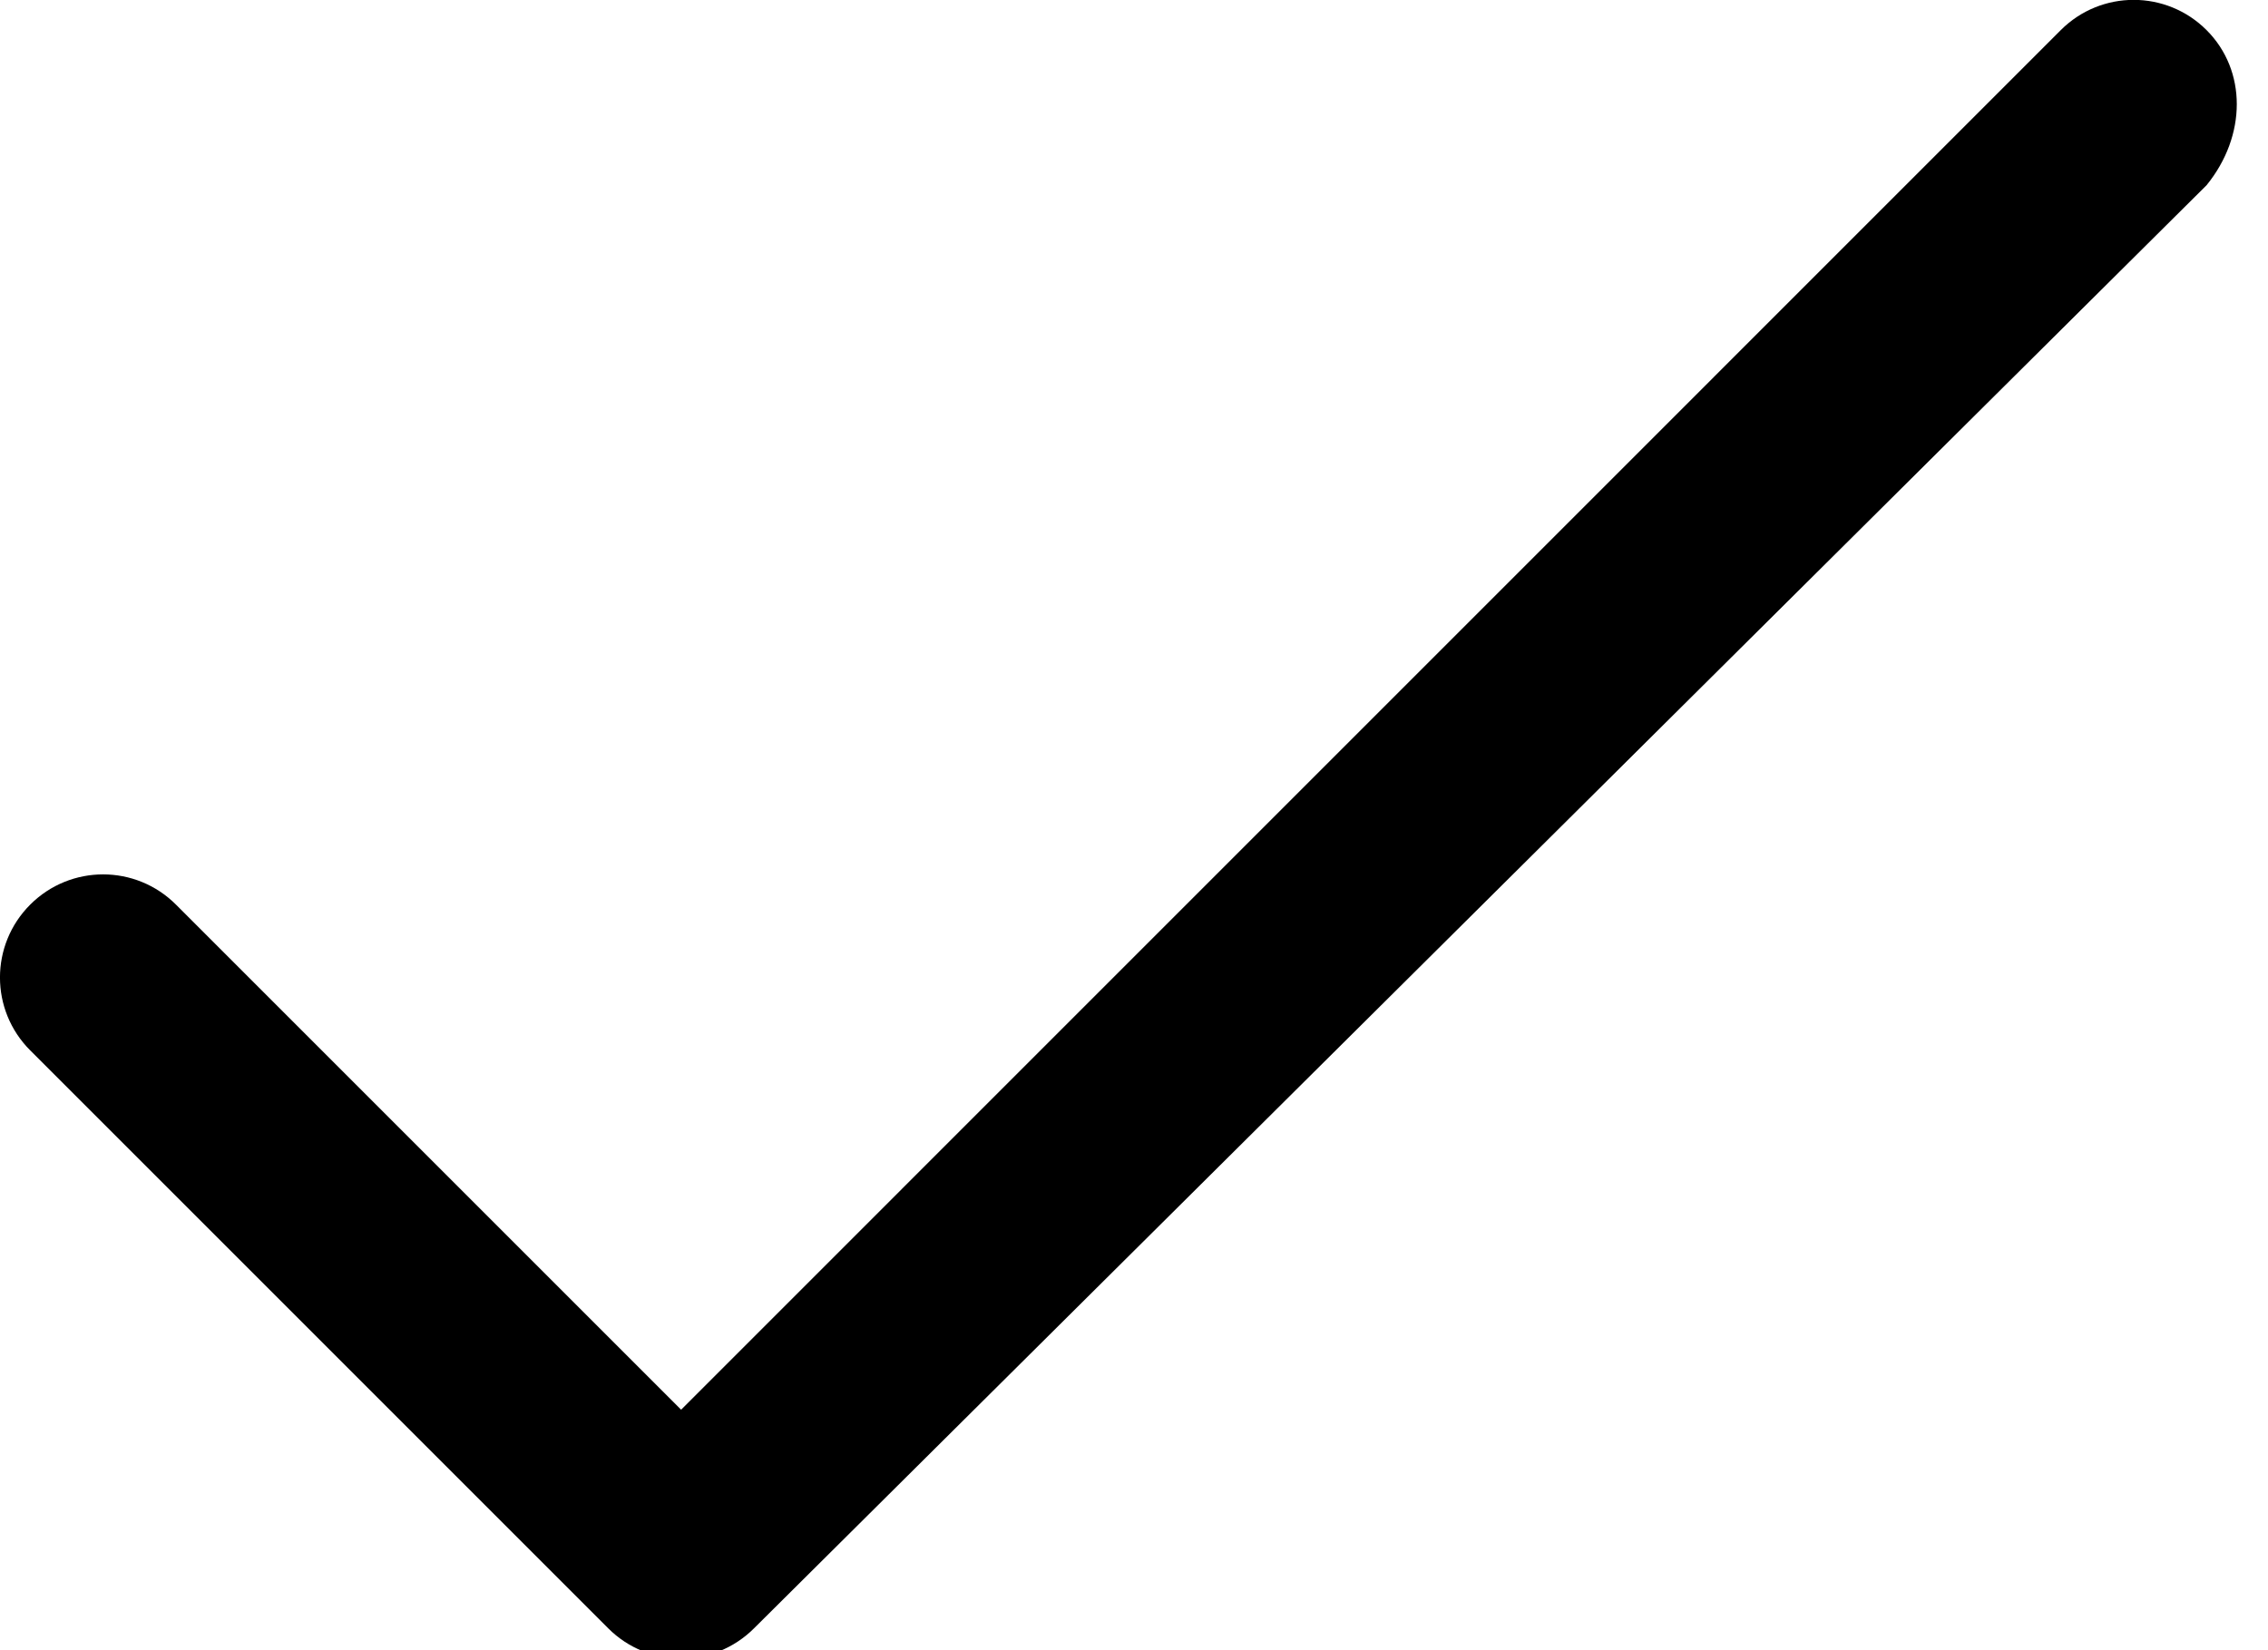
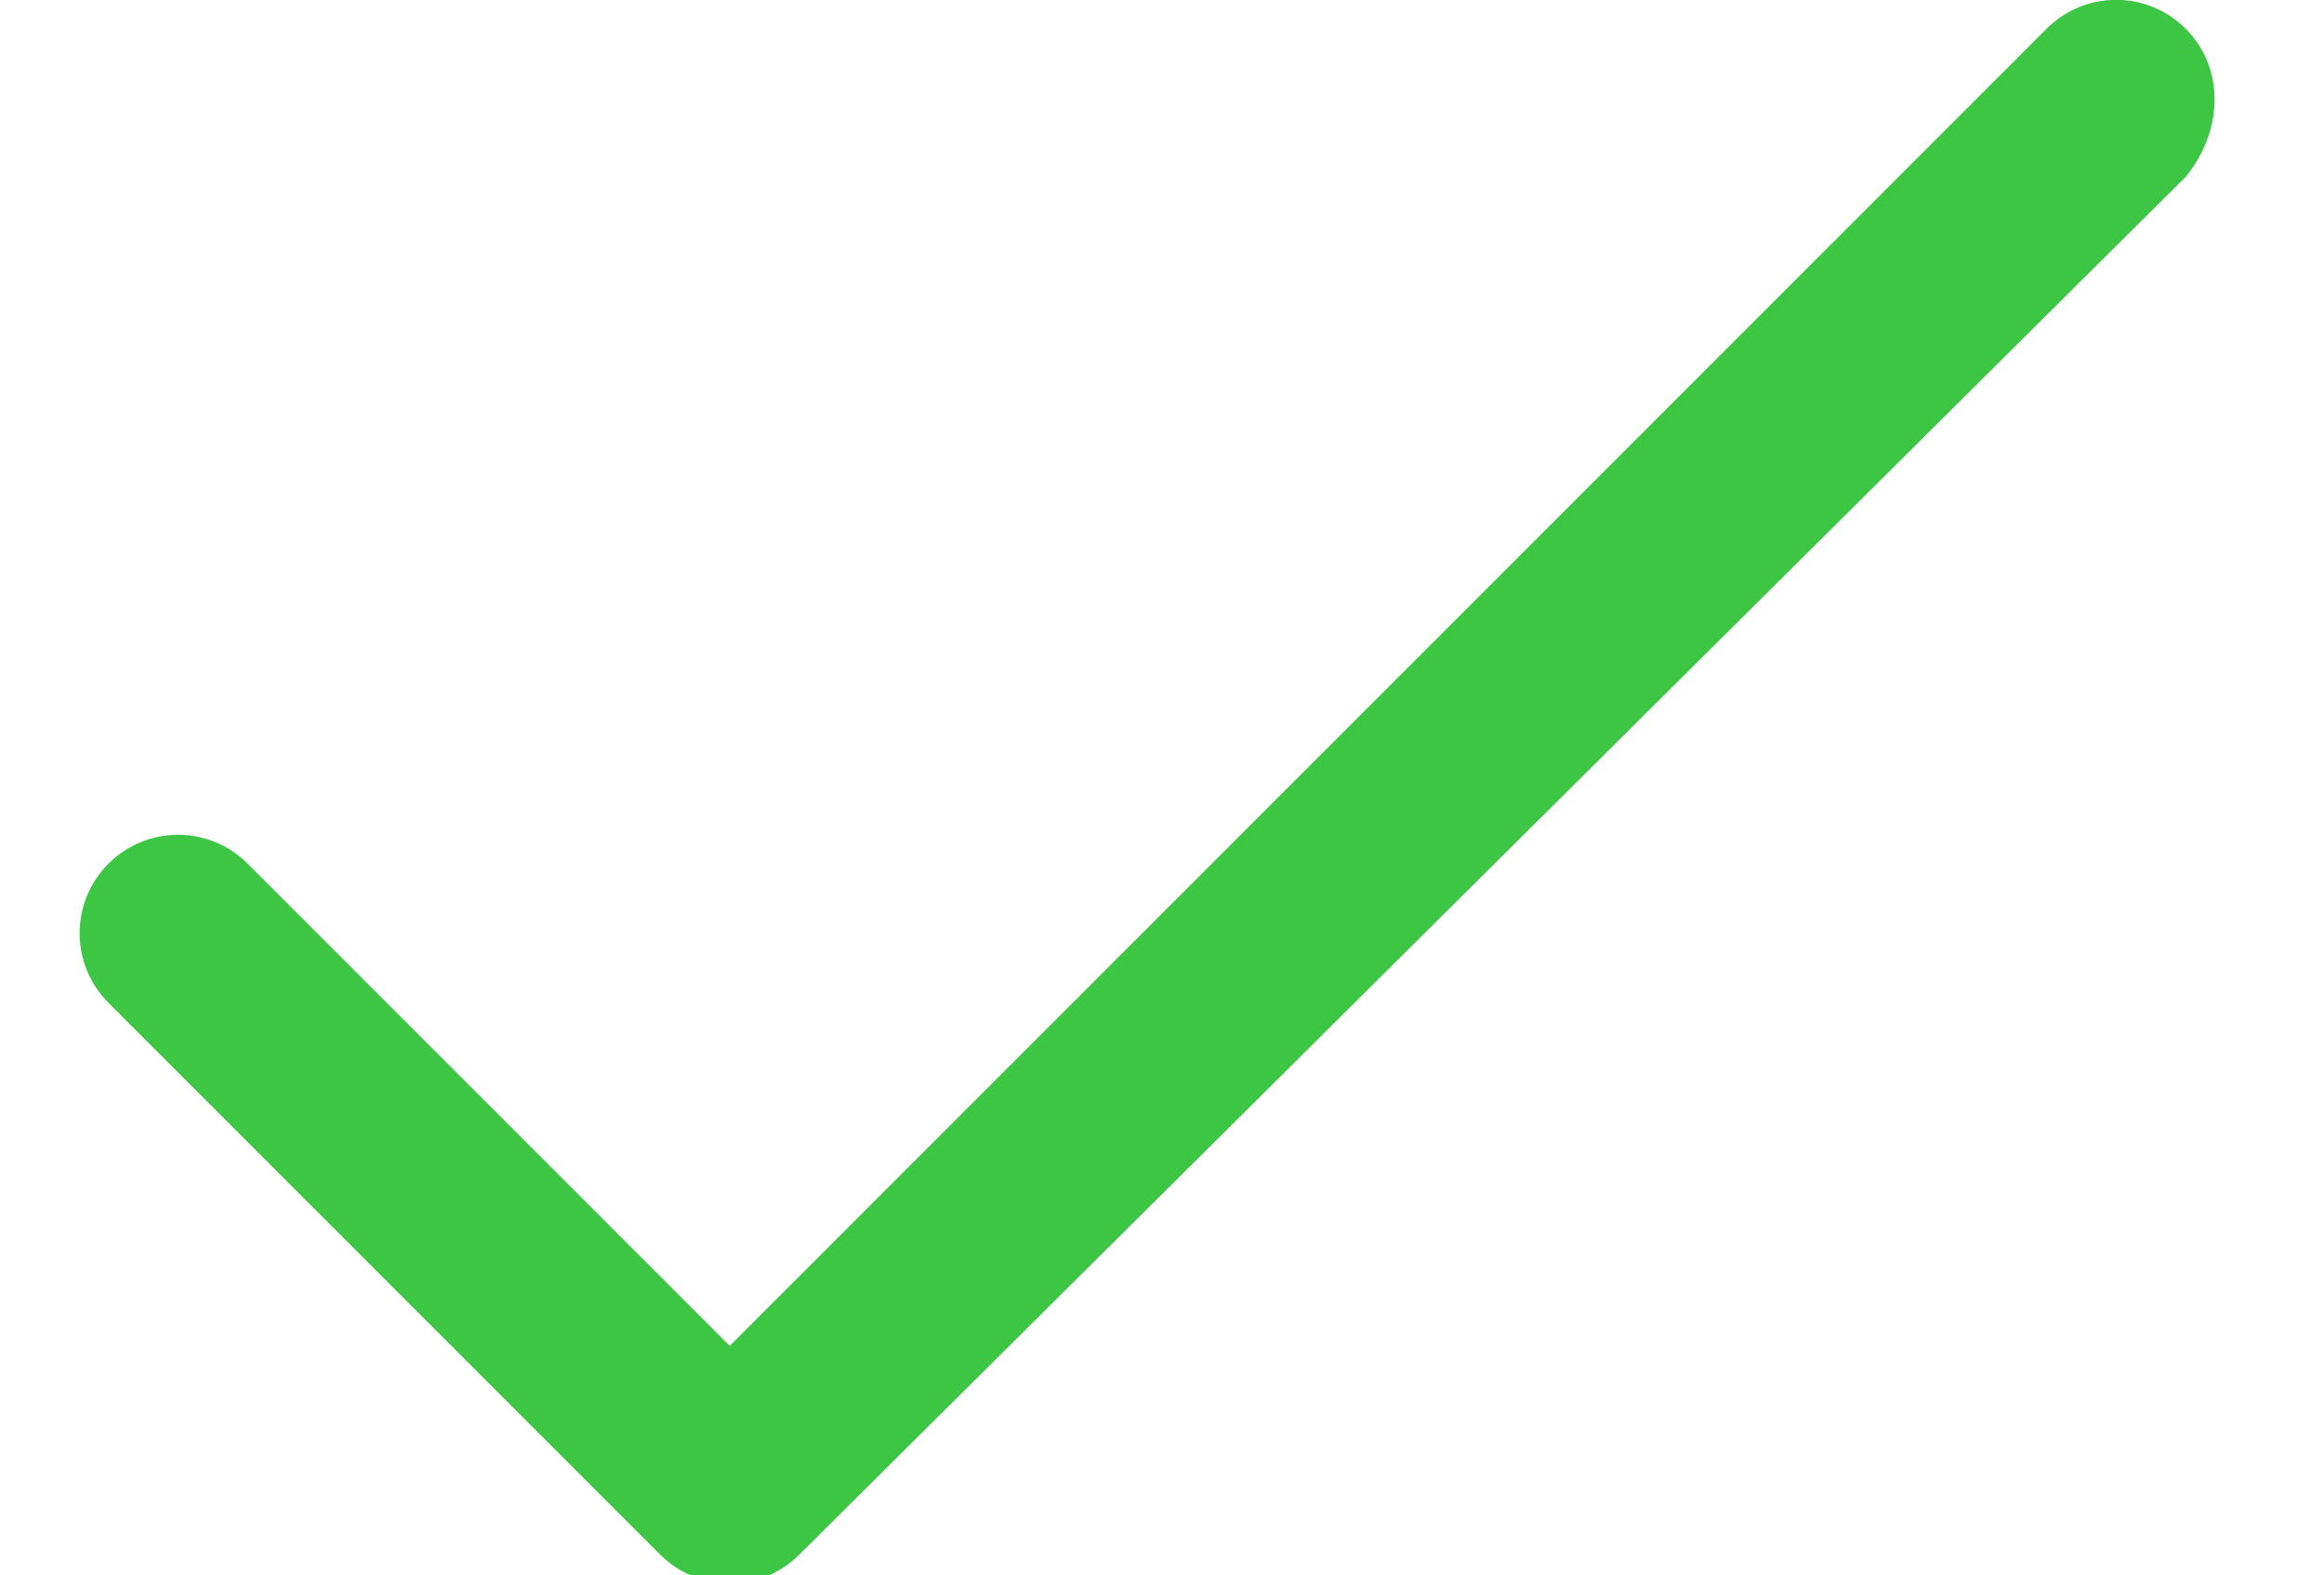
- <svg xmlns="http://www.w3.org/2000/svg" version="1.0" id="Layer_1" x="0" y="0" width="22" height="16" viewBox="-82.357 4.875 22 16" enable-background="new -82.357 4.875 22 16" xml:space="preserve">
-   <path d="M-60.953,5.167c-0.391-0.391-1.023-0.391-1.414,0L-75.75,18.551l-4.9-4.9c-0.391-0.391-1.023-0.391-1.414,0 s-0.391,1.023,0,1.414l5.607,5.607c0.195,0.195,0.451,0.293,0.707,0.293s0.512-0.098,0.707-0.293l14.09-14.0 C-60.562,6.191-60.562,5.558-60.953,5.167z" />
+ <svg xmlns="http://www.w3.org/2000/svg" version="1.0" id="Layer_1" x="0" y="0" width="31" height="21" viewBox="-82.357 4.875 22 16" enable-background="new -82.357 4.875 22 16" xml:space="preserve">
+   <path fill="#3dc644" d="M-60.953,5.167c-0.391-0.391-1.023-0.391-1.414,0L-75.75,18.551l-4.9-4.9c-0.391-0.391-1.023-0.391-1.414,0 s-0.391,1.023,0,1.414l5.607,5.607c0.195,0.195,0.451,0.293,0.707,0.293s0.512-0.098,0.707-0.293l14.09-14.0 C-60.562,6.191-60.562,5.558-60.953,5.167z" />
</svg>
